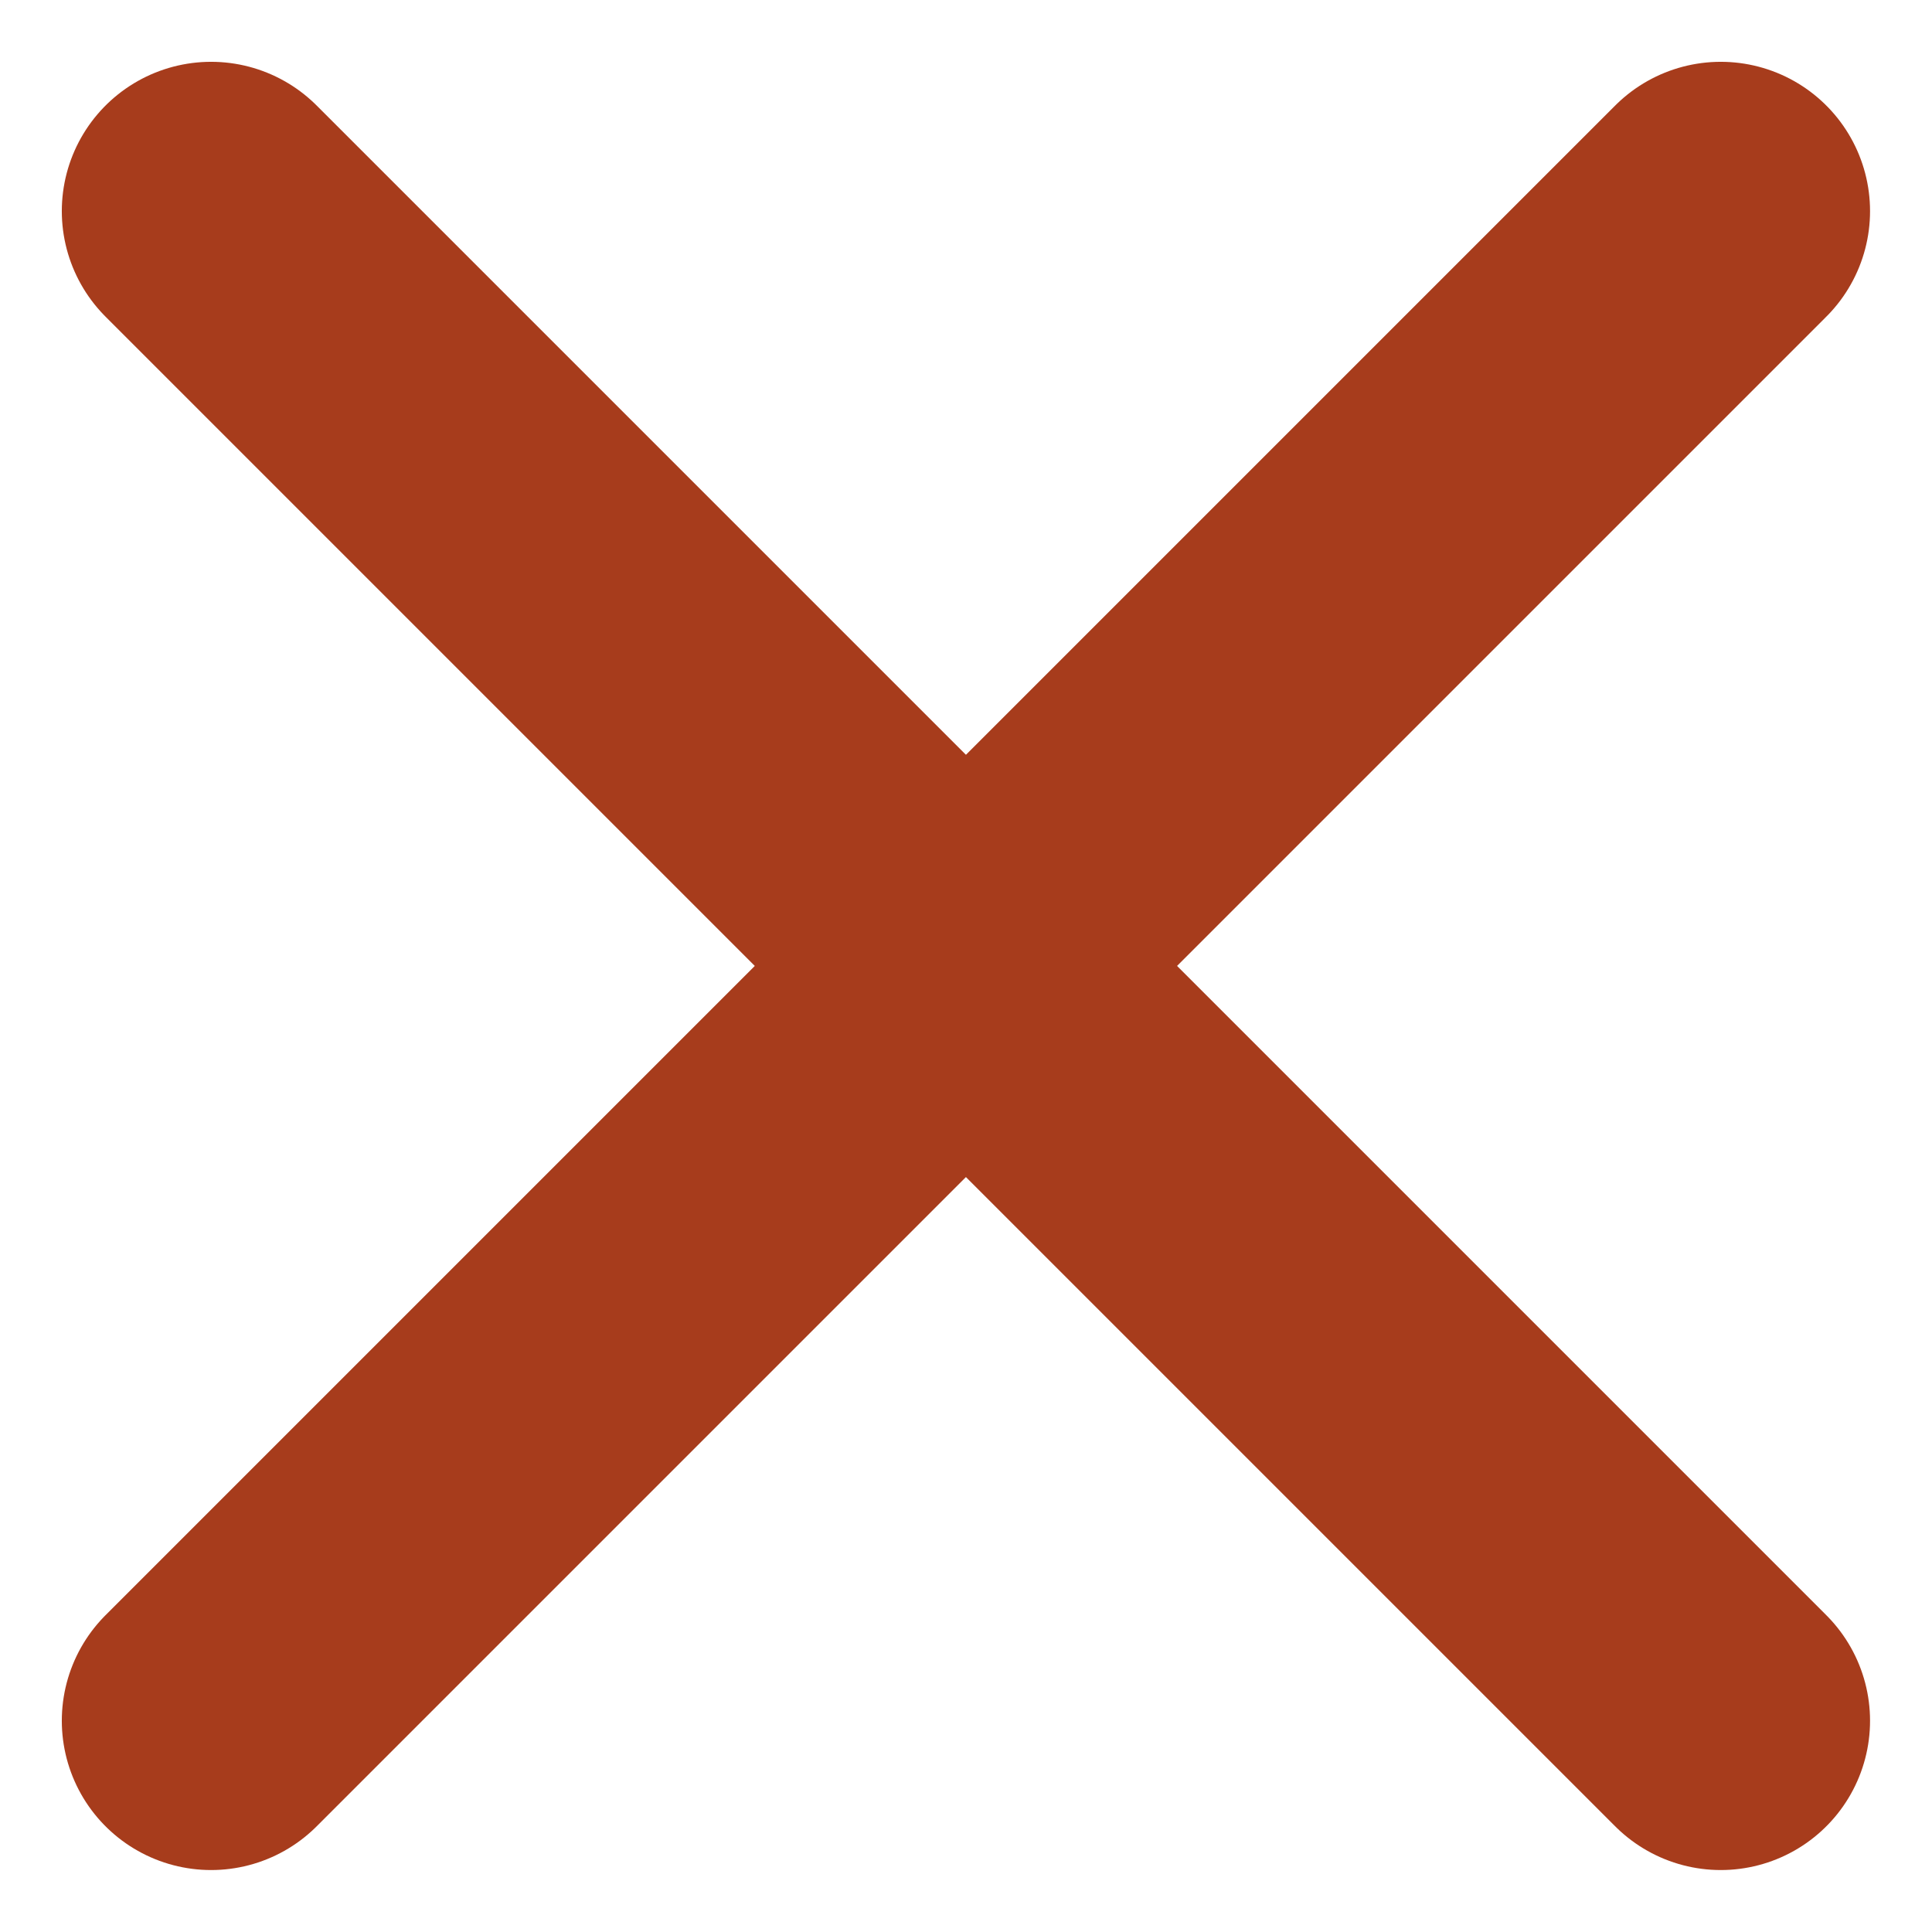
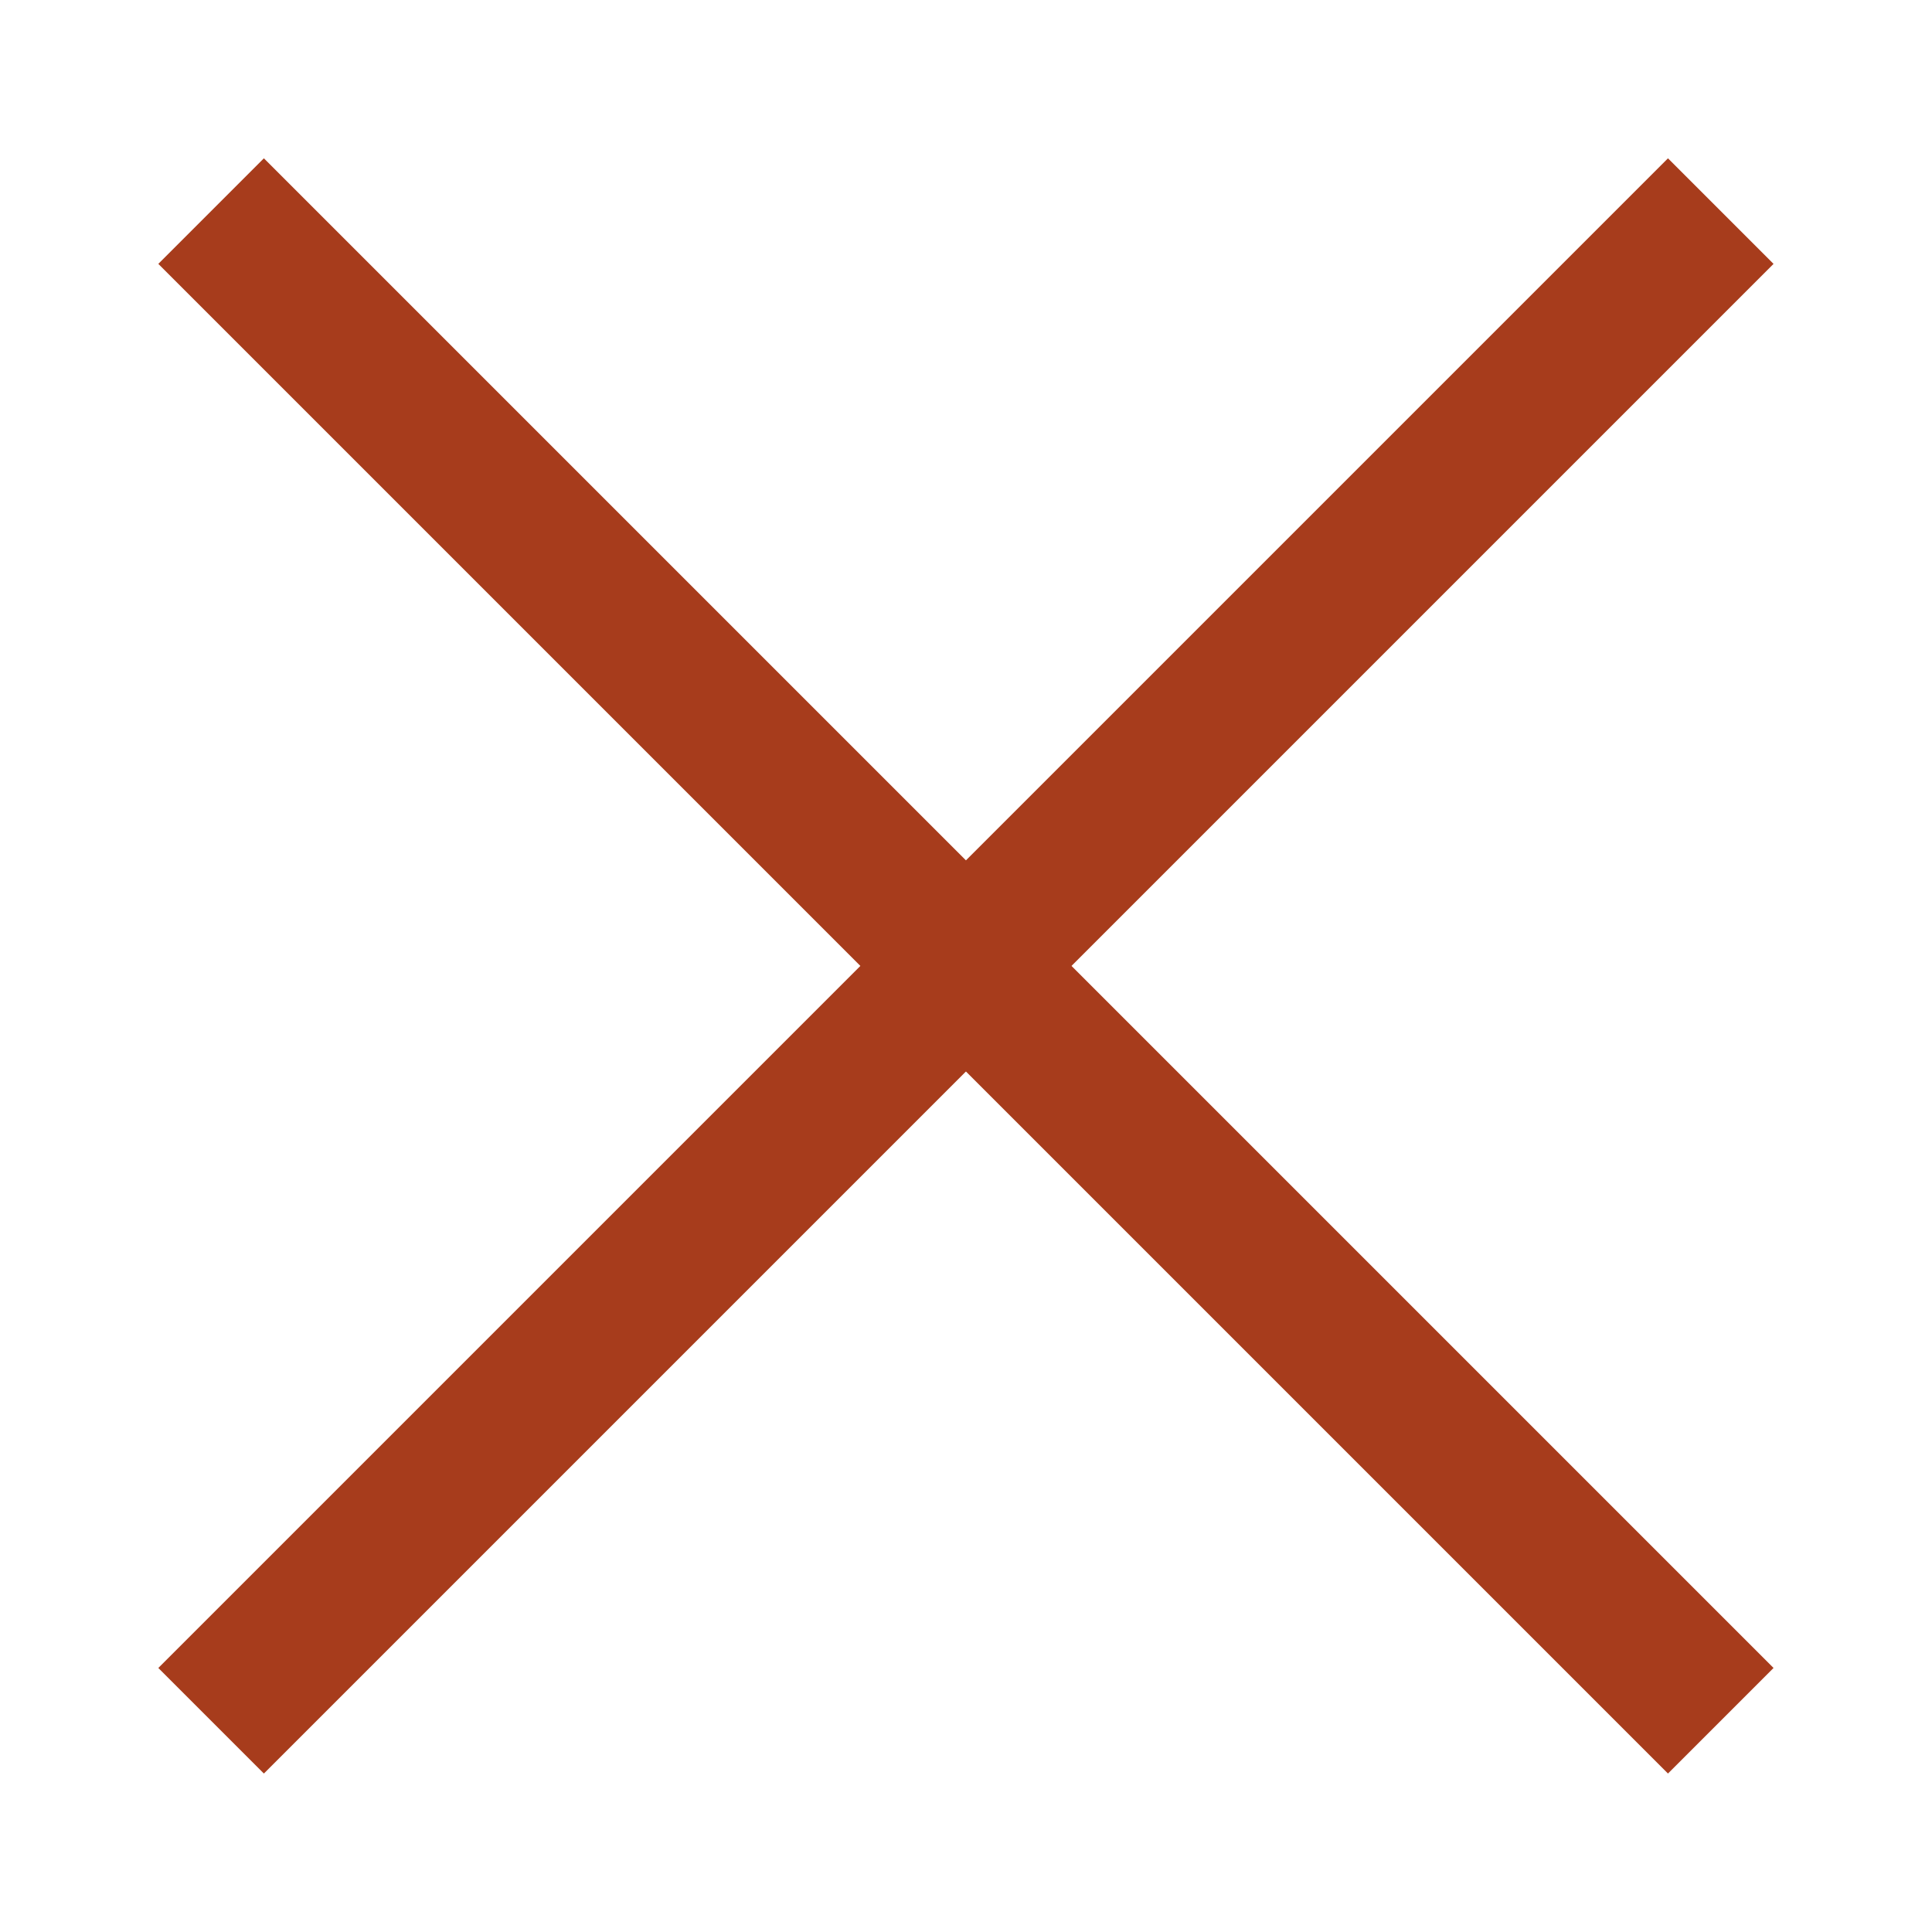
<svg xmlns="http://www.w3.org/2000/svg" width="12.941" height="12.941" viewBox="0 0 12.941 12.941">
  <g id="X" transform="translate(1.197 1.196)">
-     <line id="Line_53" data-name="Line 53" x2="10.112" y2="10.112" transform="translate(0.217 0.218)" fill="none" stroke="#a73c1c" stroke-linecap="round" stroke-linejoin="round" stroke-width="2" />
-     <line id="Line_54" data-name="Line 54" x1="10.112" y2="10.112" transform="translate(0.217 0.218)" fill="none" stroke="#a73c1c" stroke-linecap="round" stroke-linejoin="round" stroke-width="2" />
+     <line id="Line_53" data-name="Line 53" x2="10.112" y2="10.112" transform="translate(0.217 0.218)" fill="none" stroke="#a73c1c" strokeLinecap="round" strokeLinejoin="round" strokeWidth="2" />
+     <line id="Line_54" data-name="Line 54" x1="10.112" y2="10.112" transform="translate(0.217 0.218)" fill="none" stroke="#a73c1c" strokeLinecap="round" strokeLinejoin="round" strokeWidth="2" />
  </g>
</svg>
